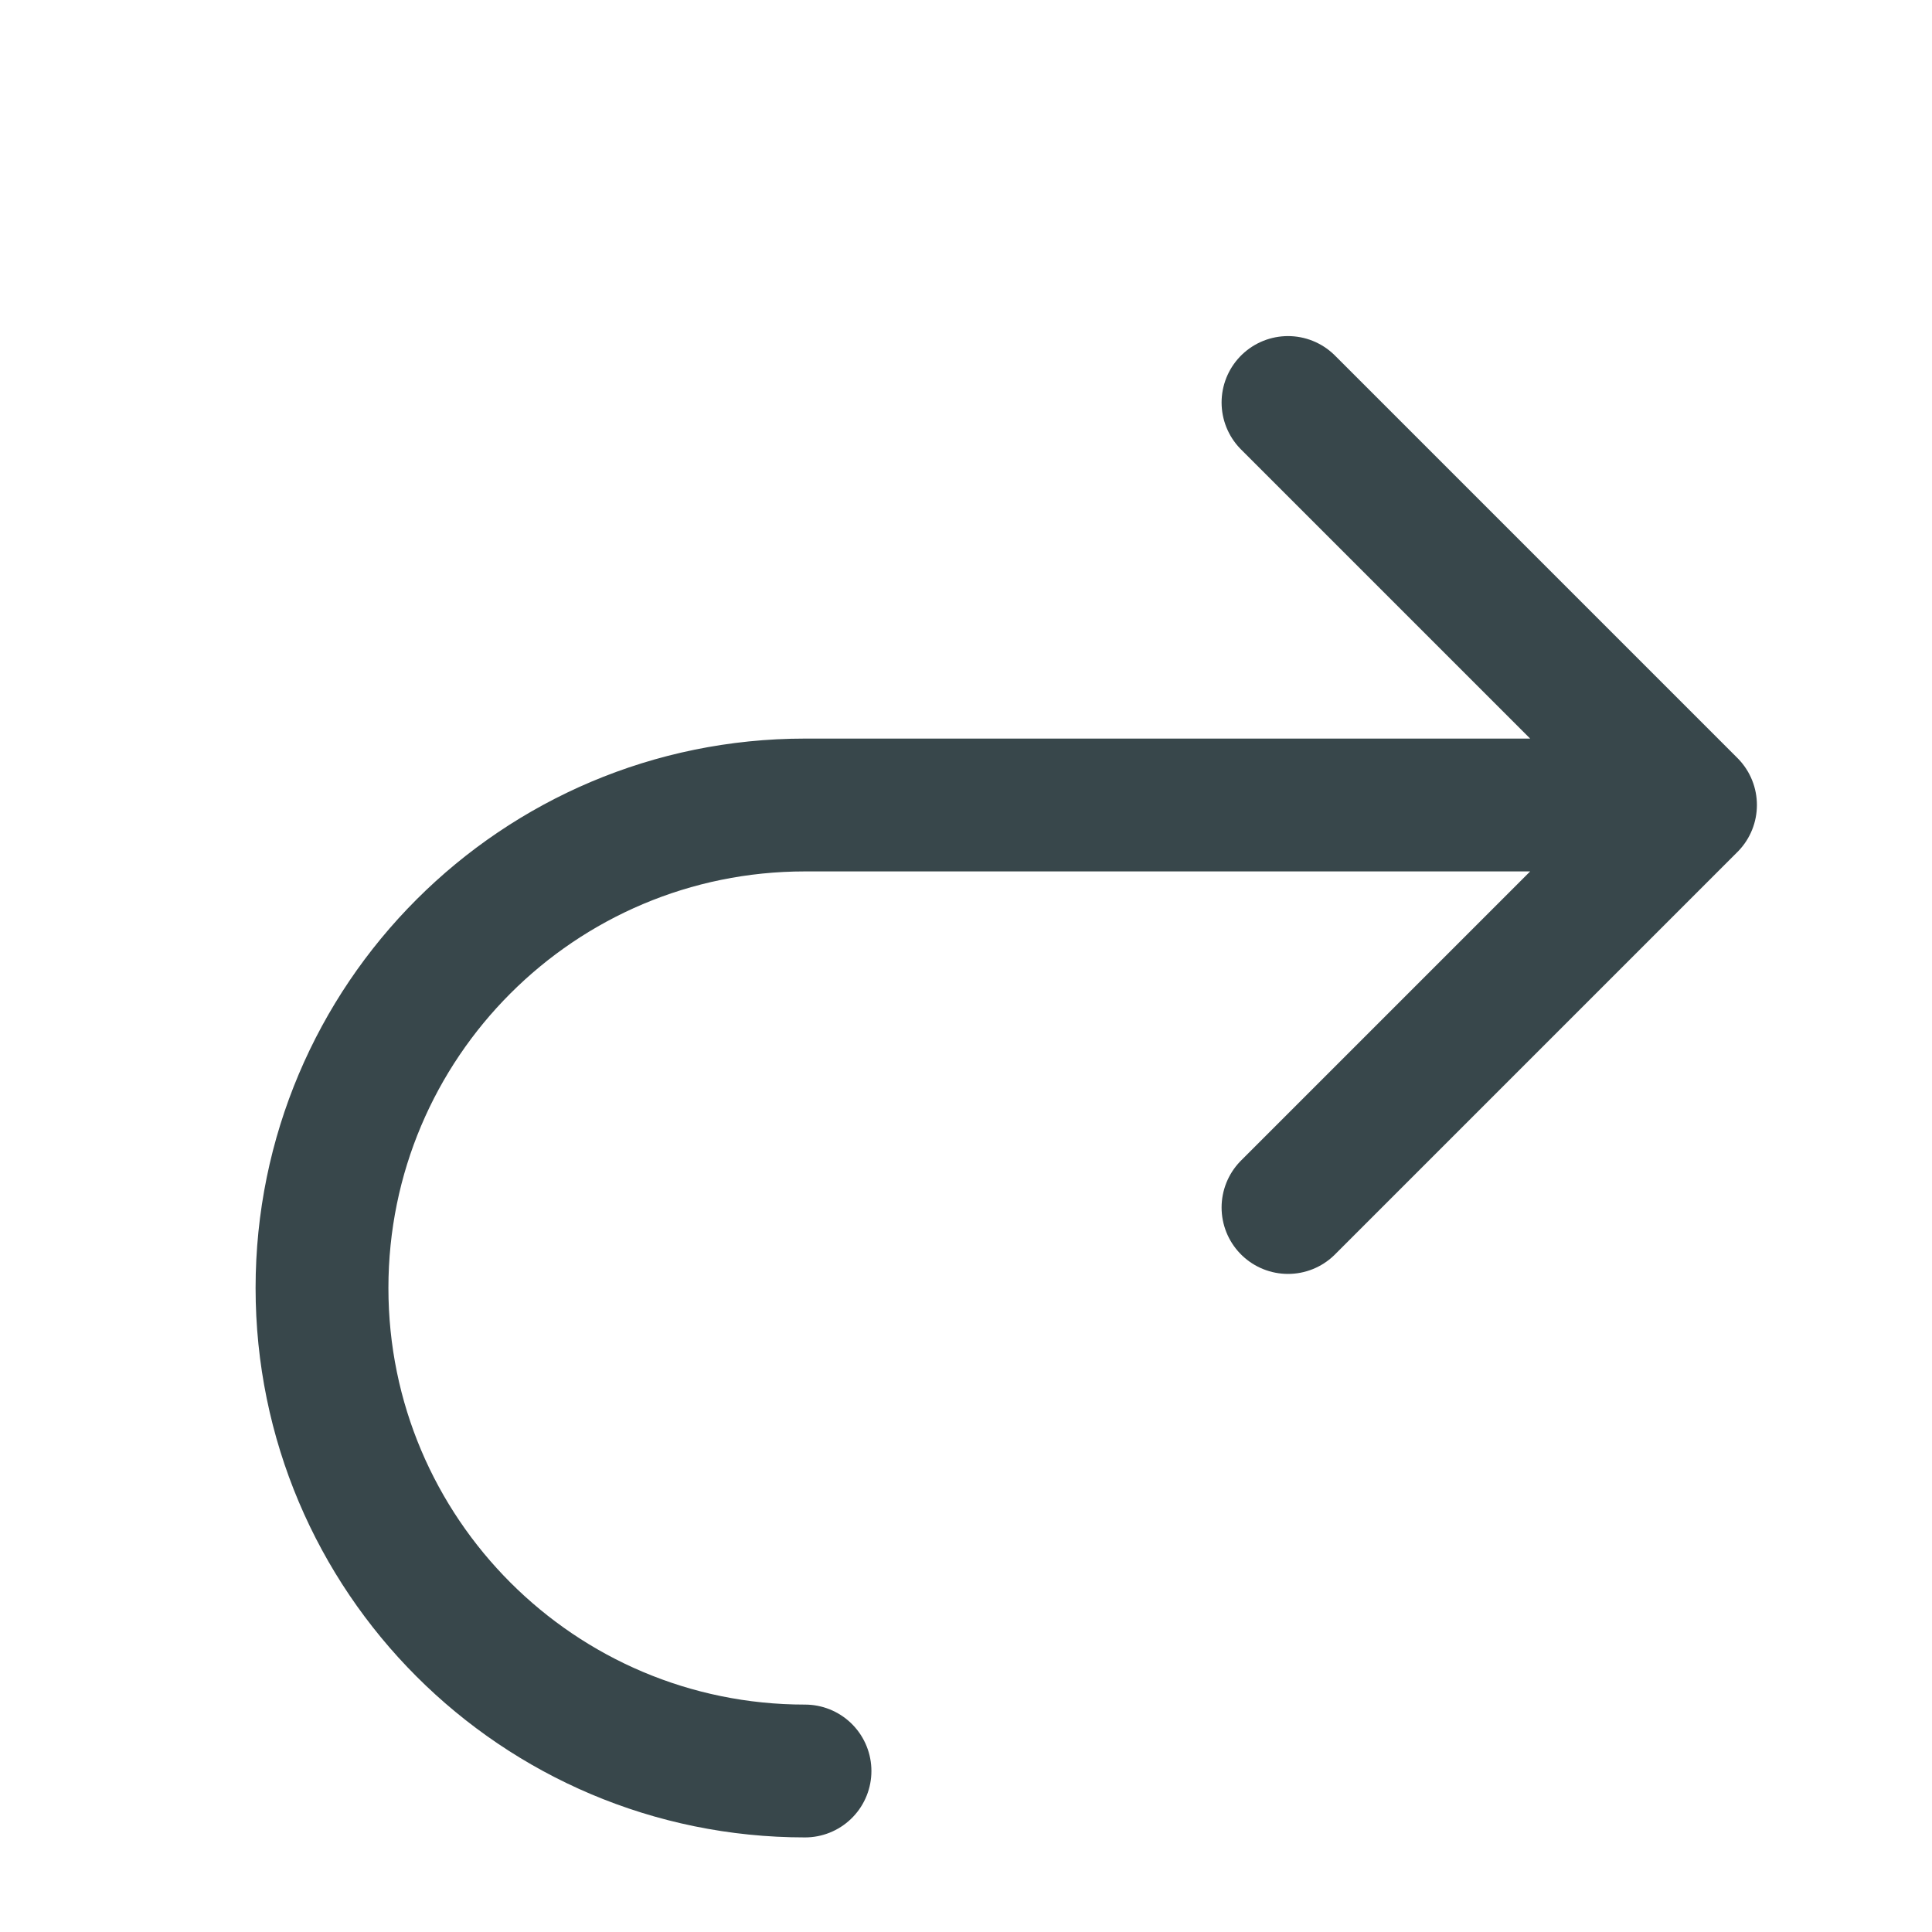
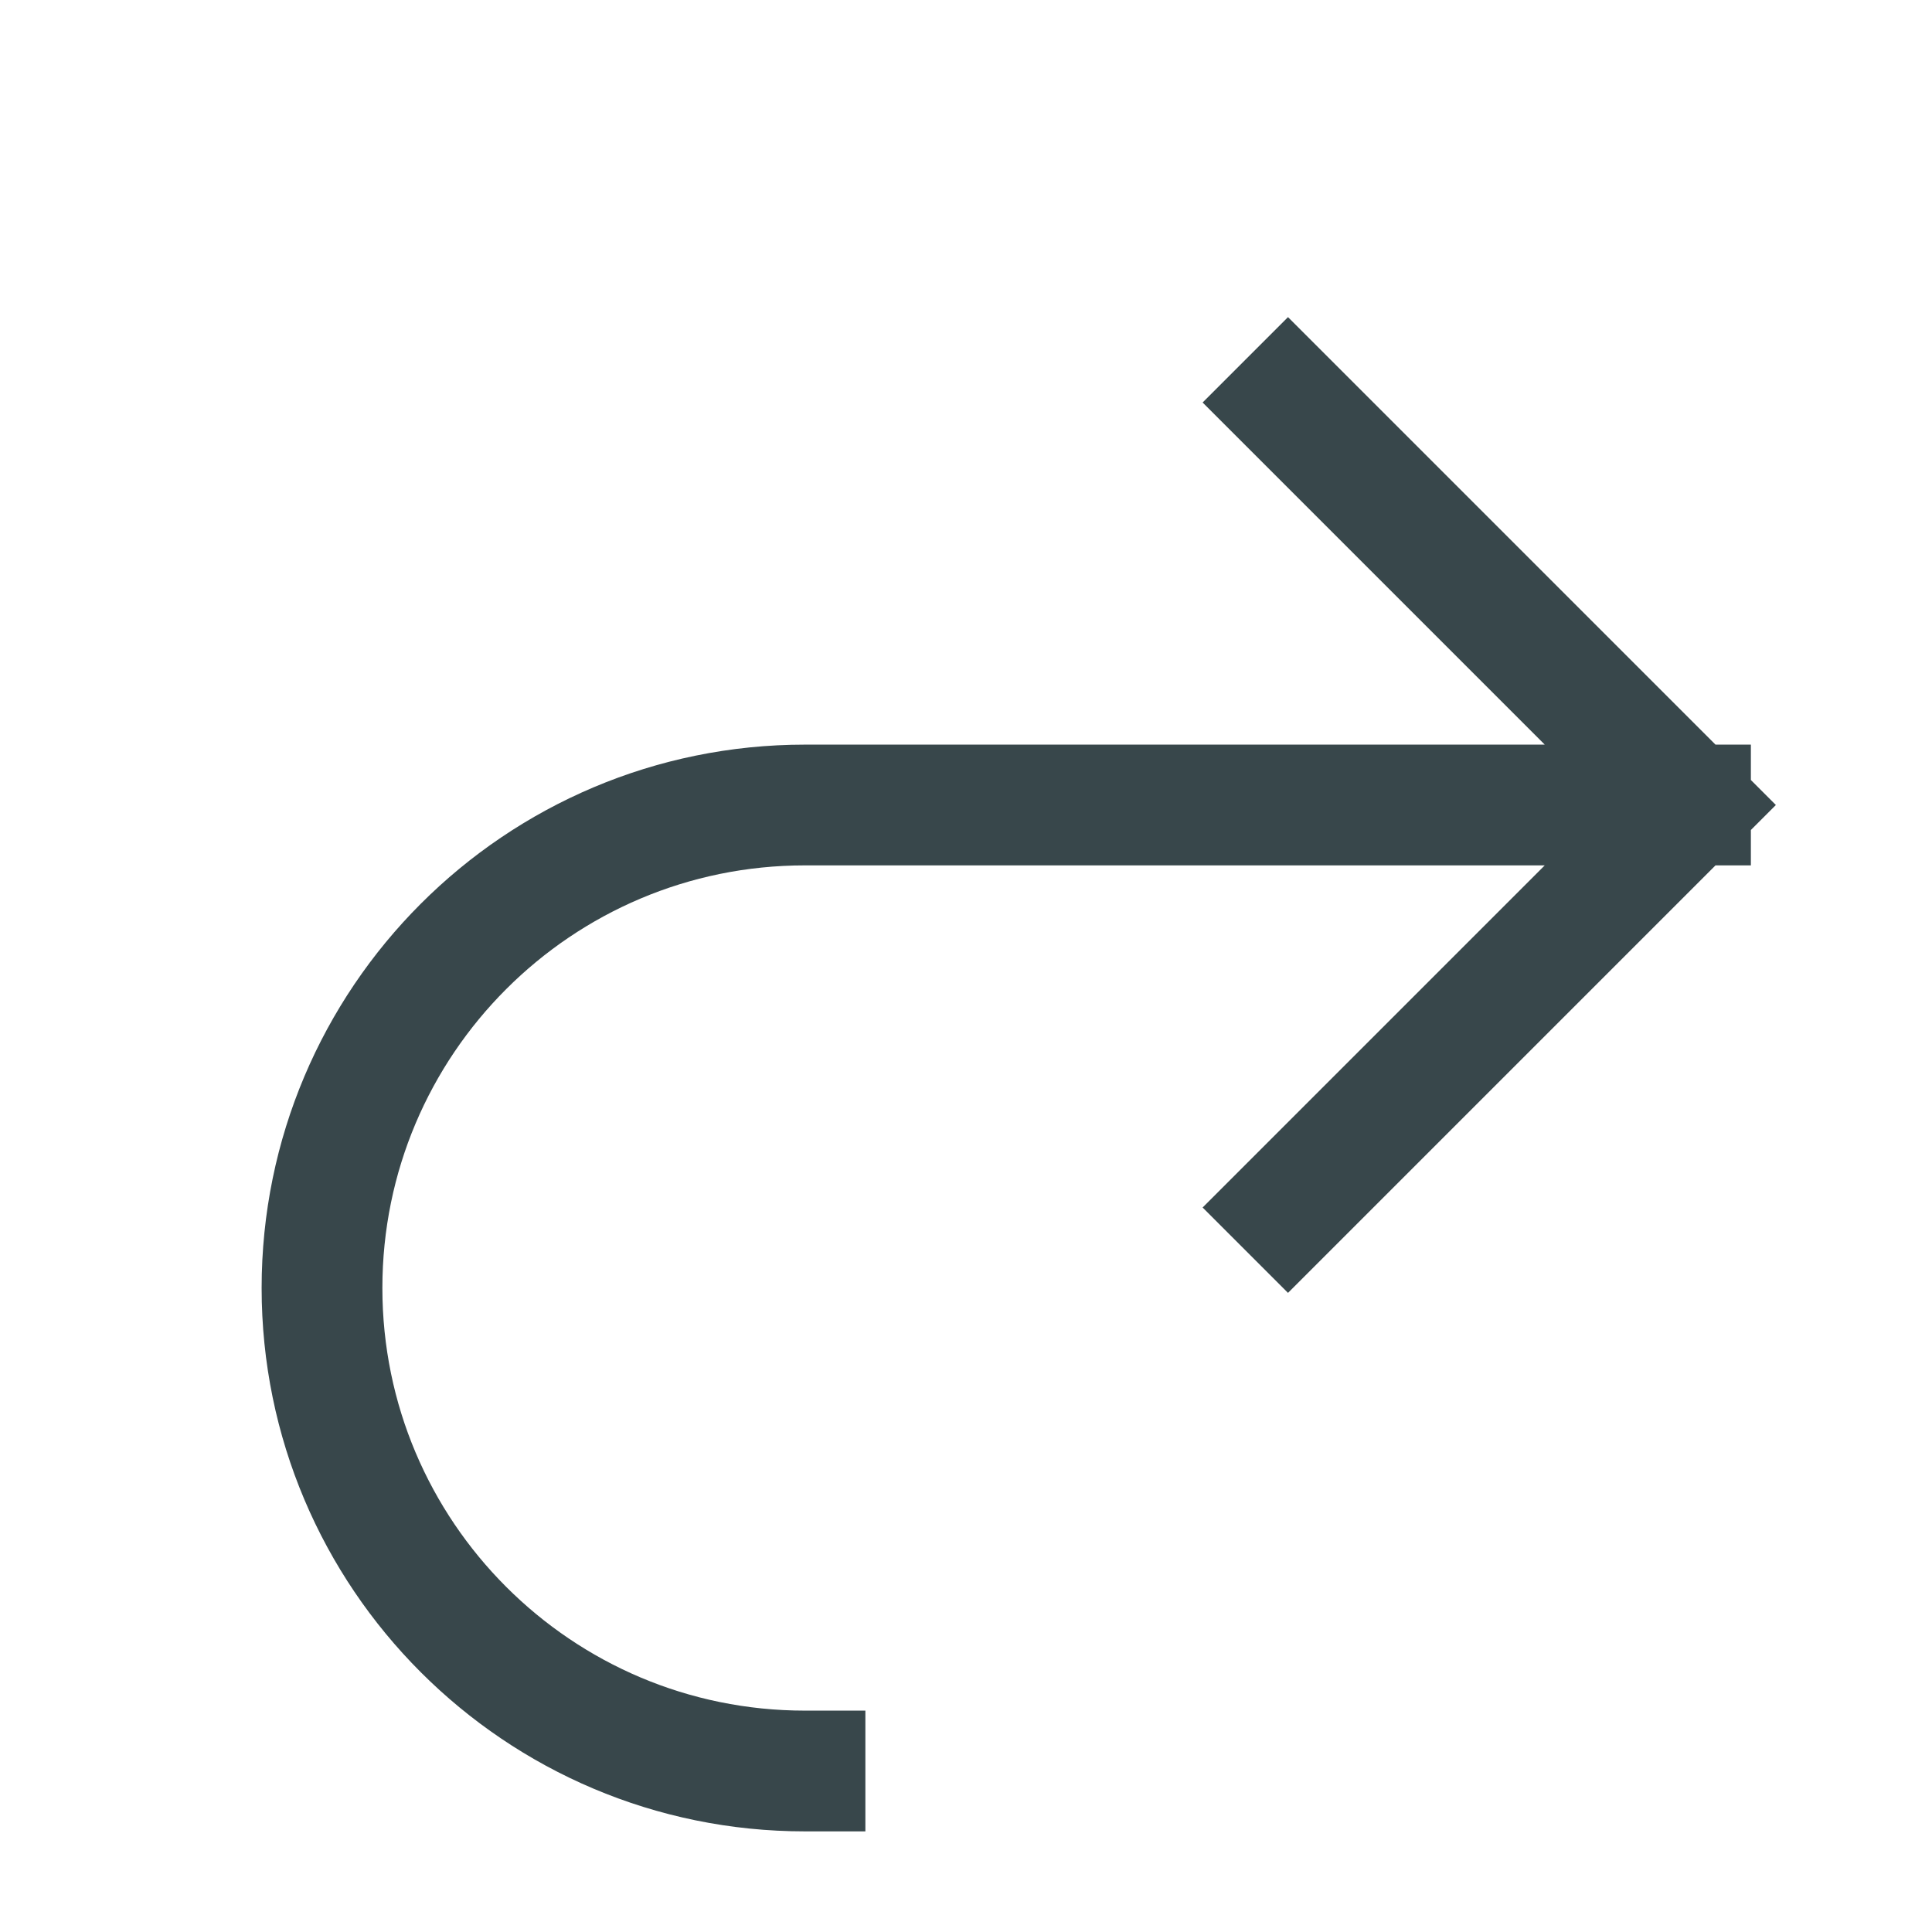
- <svg xmlns="http://www.w3.org/2000/svg" width="24" height="24" viewBox="0 0 24 24" fill="none" stroke="#38474b" stroke-width="1.65" stroke-linecap="round" stroke-linejoin="round">
+ <svg xmlns="http://www.w3.org/2000/svg" width="24" height="24" viewBox="0 0 24 24" fill="none" stroke="#38474b" stroke-width="1.5" stroke-linecap="square" stroke-linejoin="miter">
  <path d="m16 5 5 5-5 5M21 10H10a6 6 0 0 0 0 12" />
</svg>
